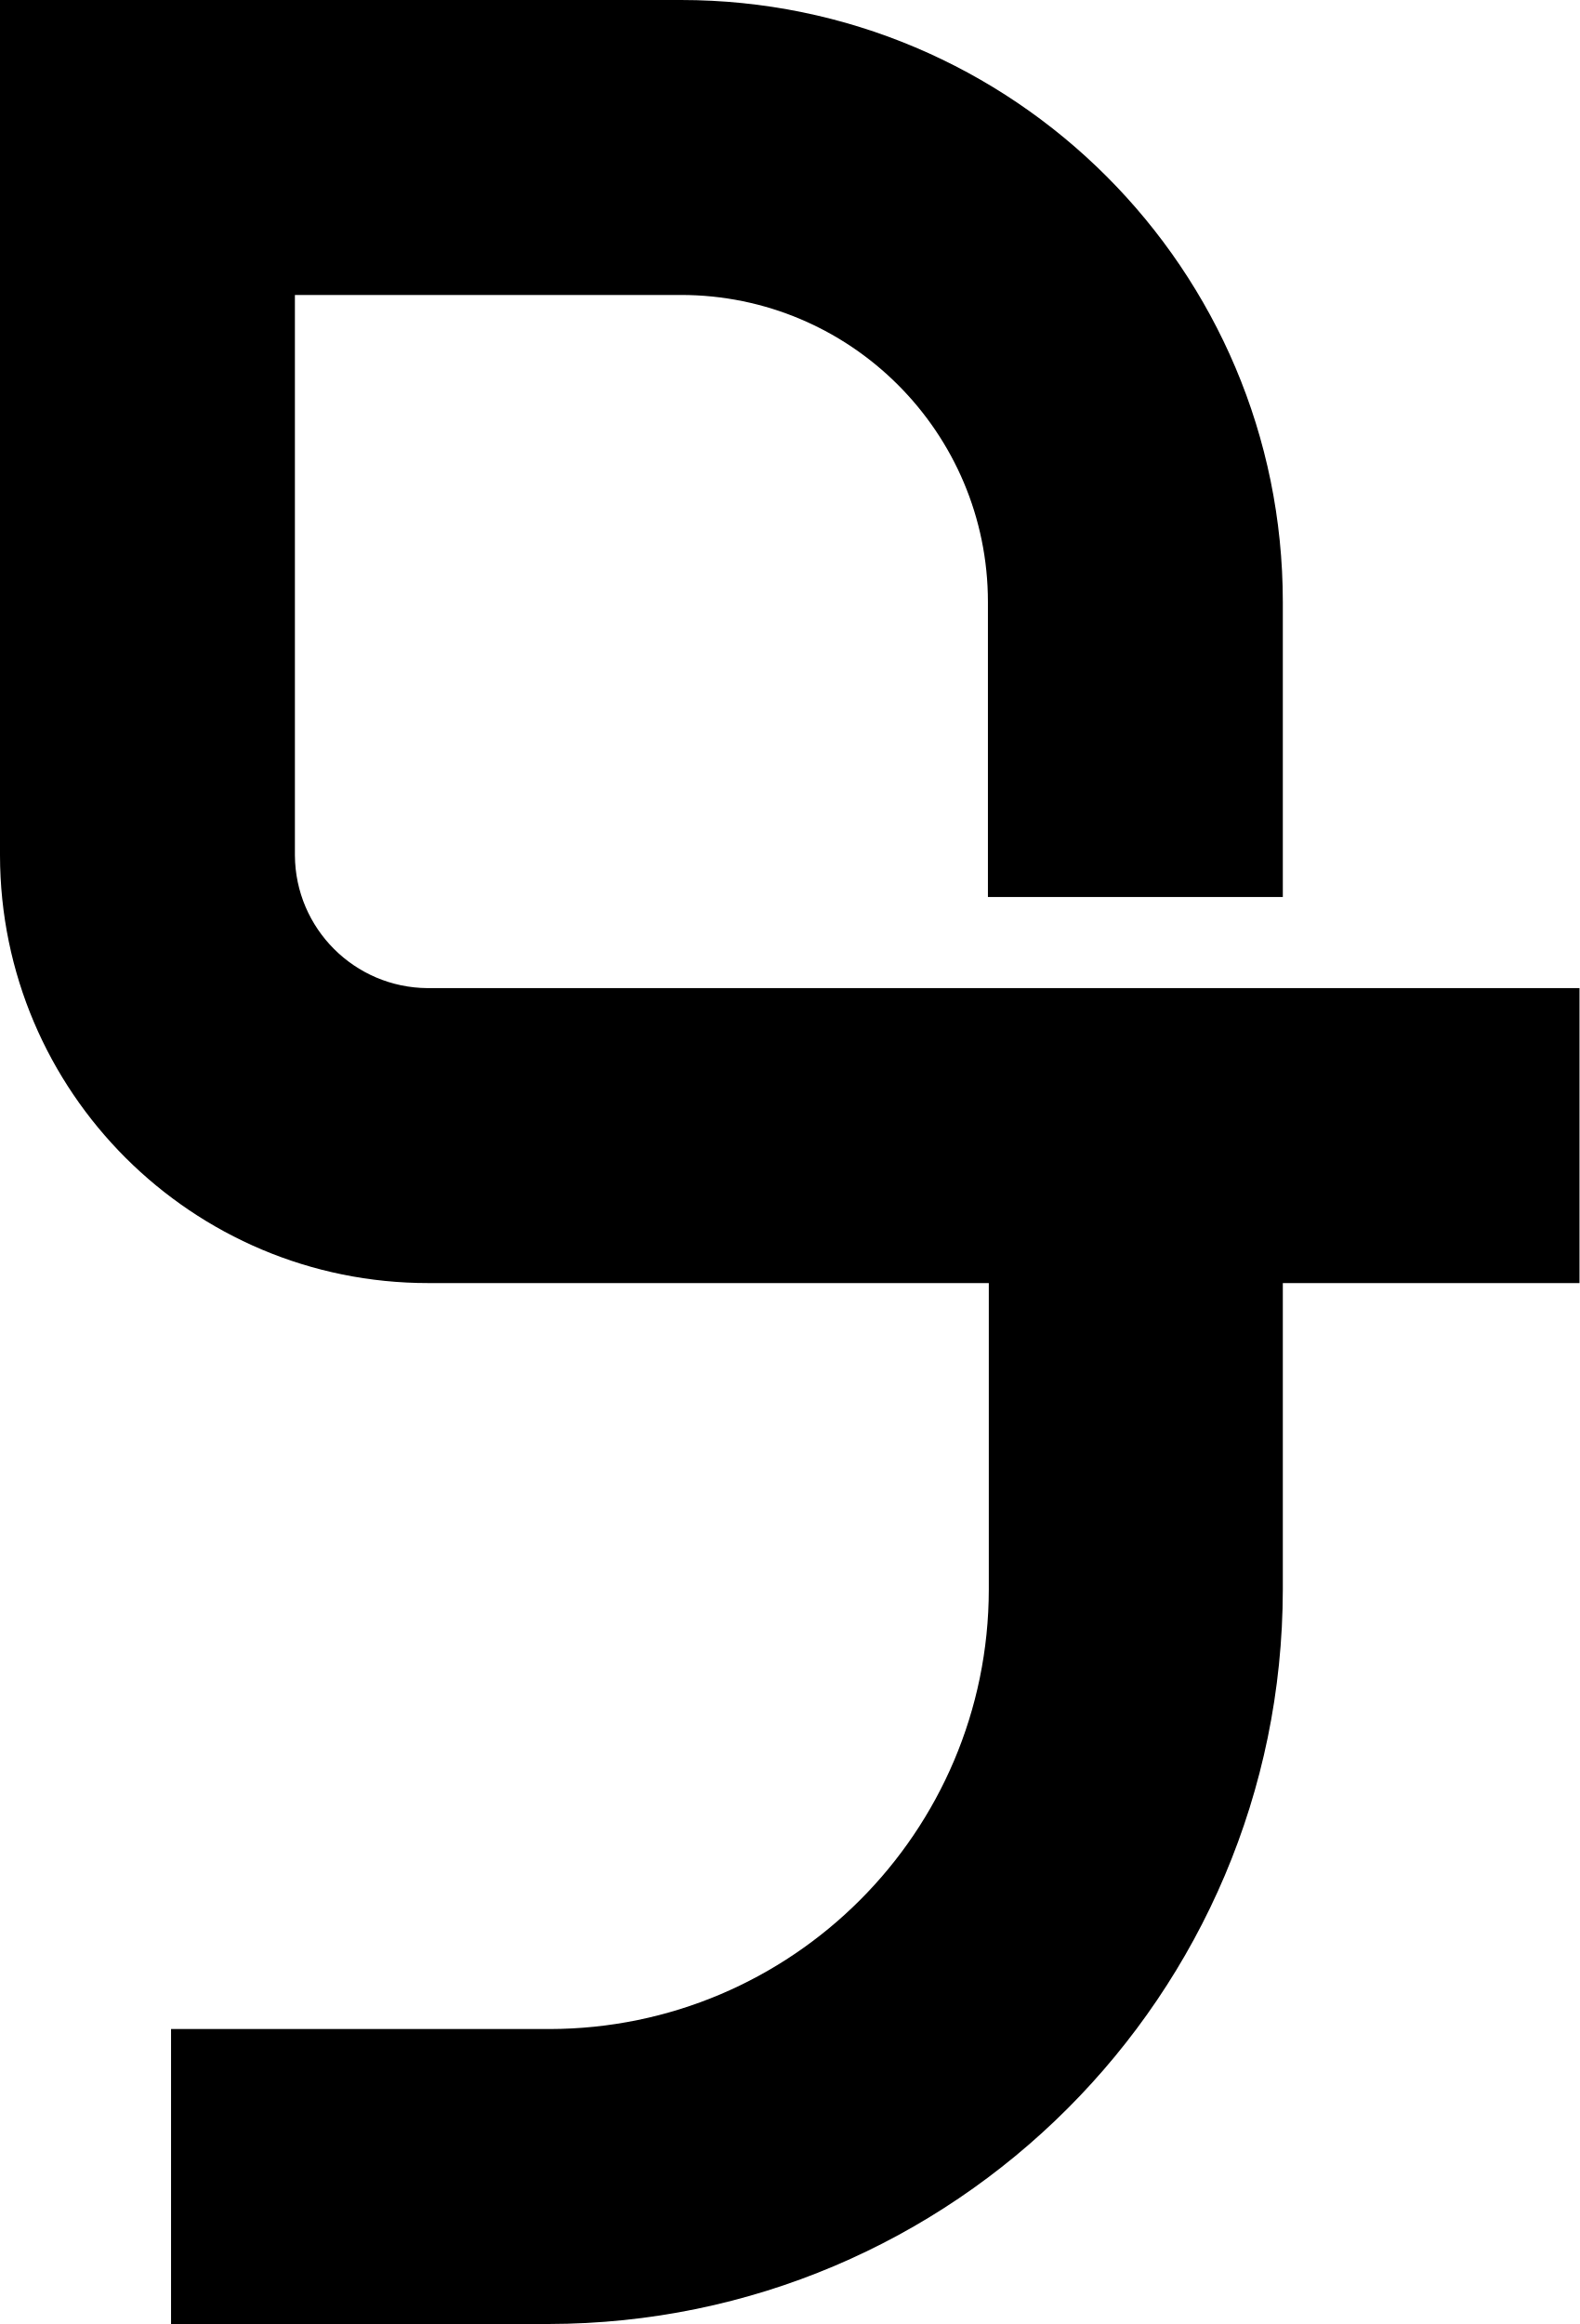
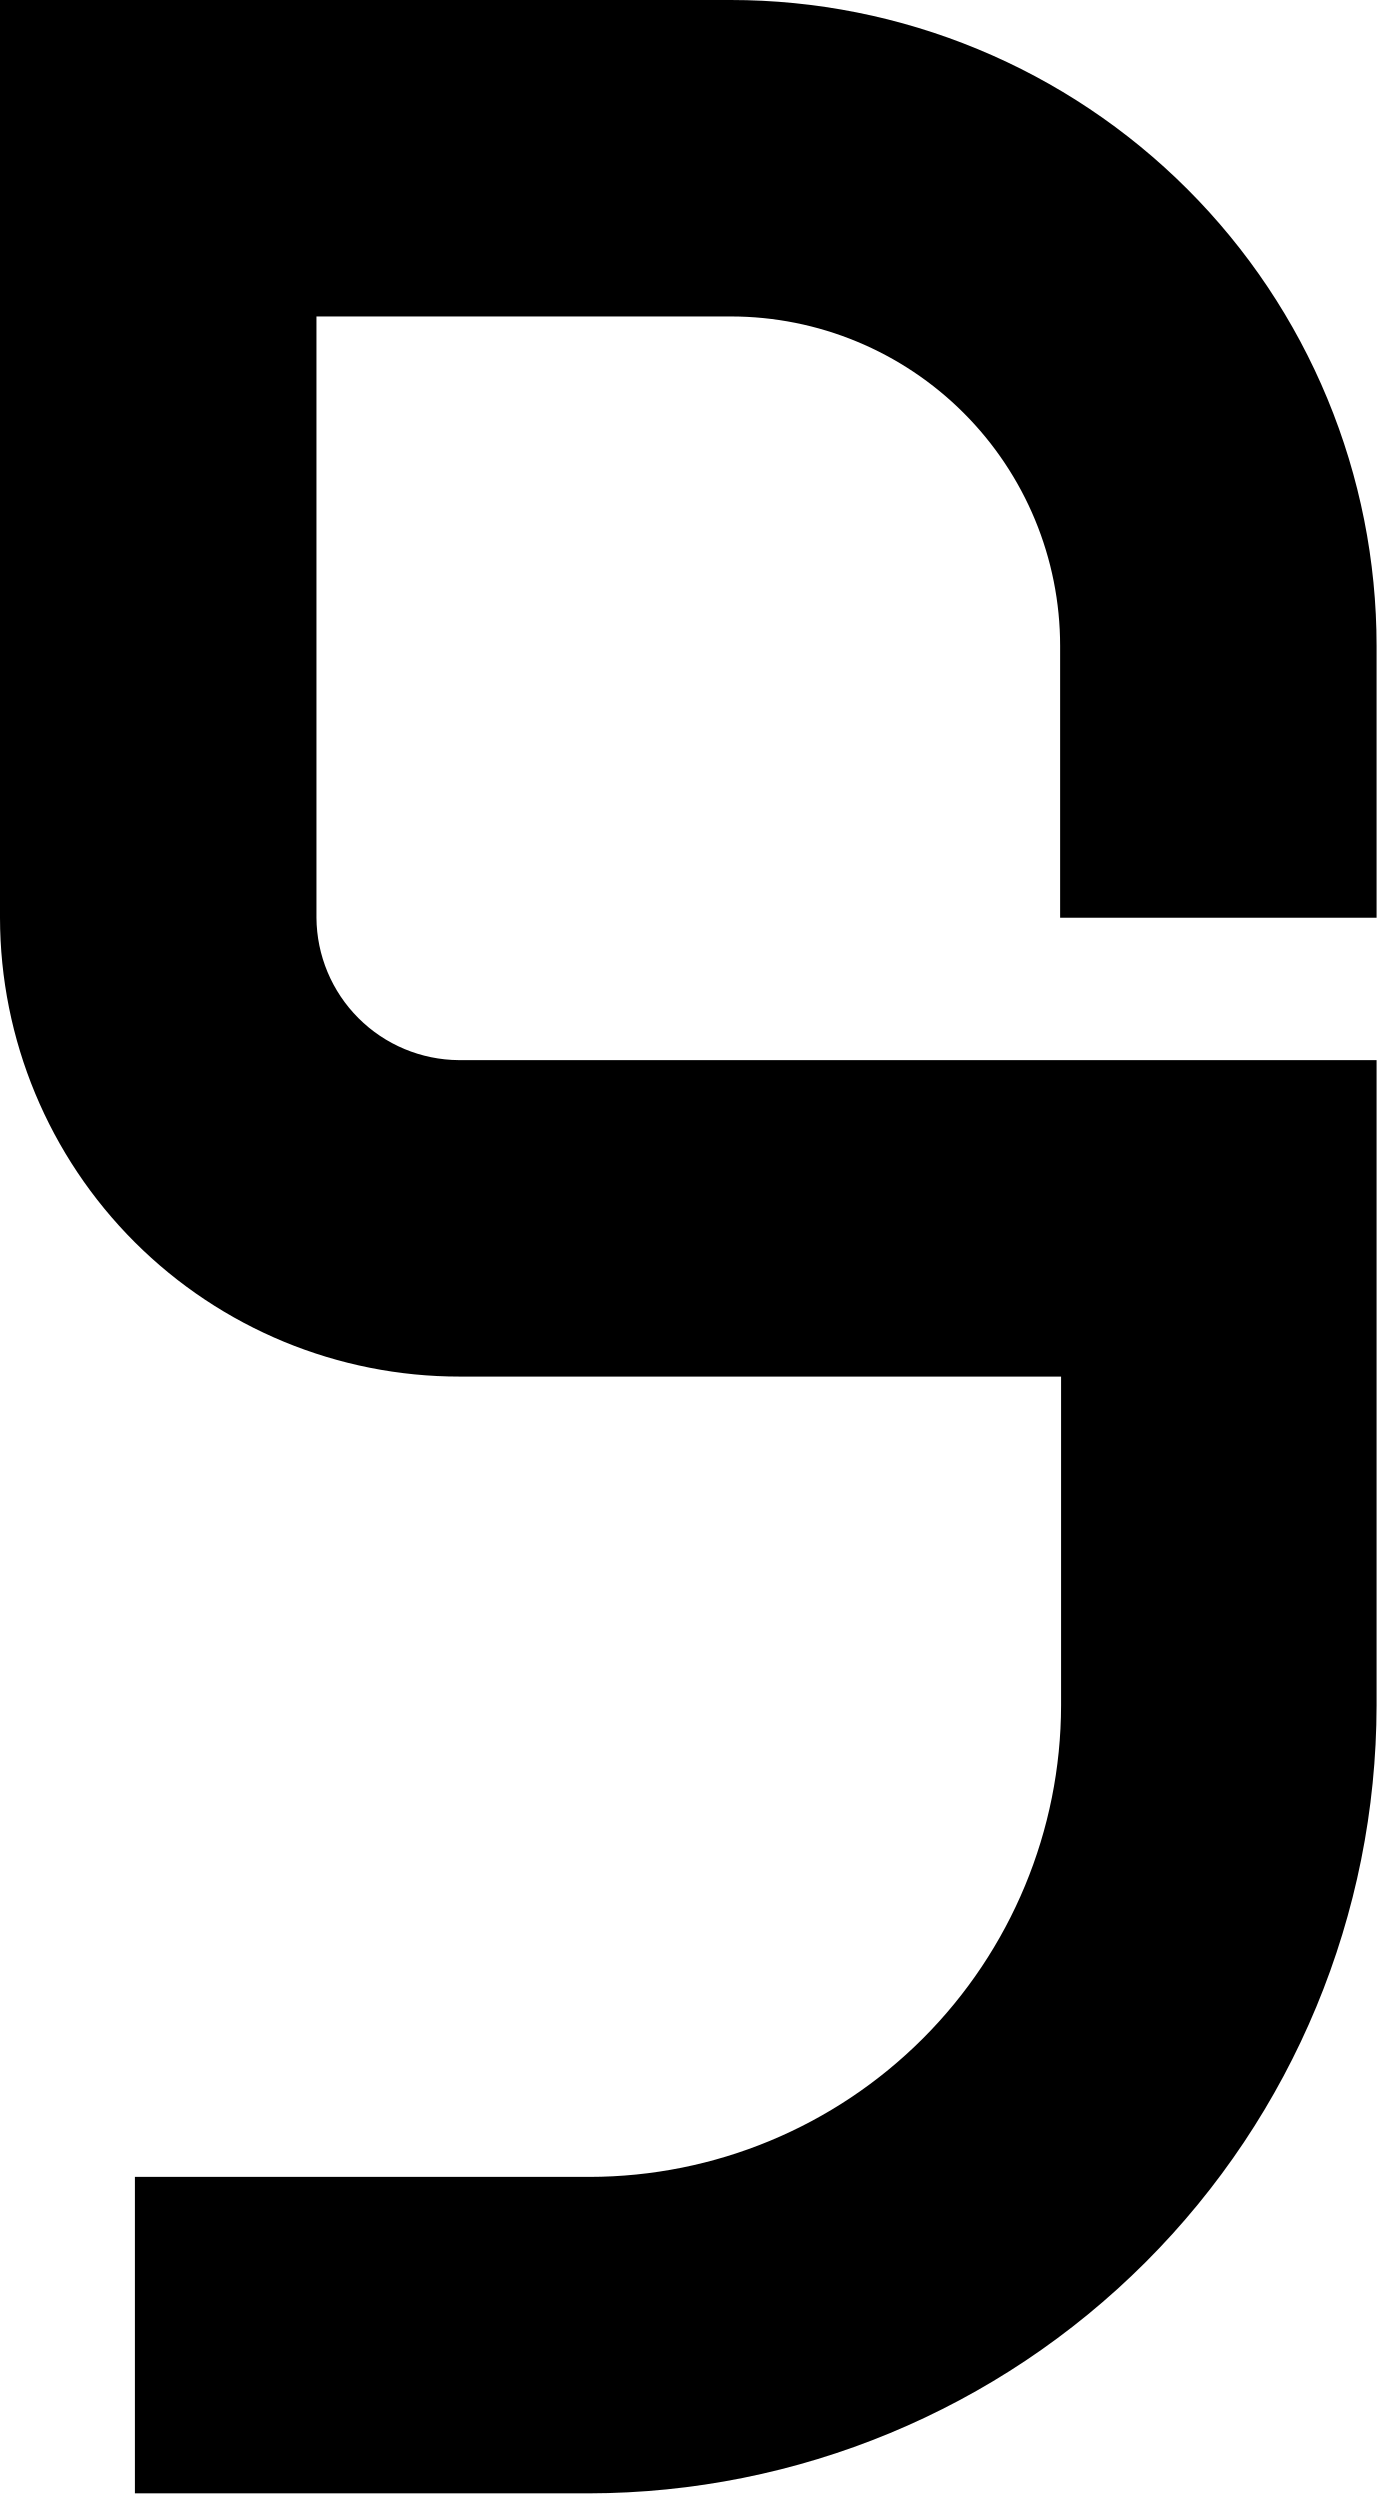
- <svg xmlns="http://www.w3.org/2000/svg" viewBox="0 0 53.56 78.79">
-   <path d="M33.5,33.5h-19A4.53,4.53,0,0,1,10,29V10H23.09A10.41,10.41,0,0,1,33.5,20.41v10h10v-10A20.41,20.41,0,0,0,23.09,  0H0V29A14.52,14.52,0,0,0,14.53,43.5h19V53.89a14.92,14.92,0,0,1-14.9,14.9H5.8l0,10H18.6a24.93,24.93,0,0,0,24.9-24.9V43.5H53.56v-10Z" />
+ <svg xmlns="http://www.w3.org/2000/svg" width="44" height="79" viewBox="0 0 44 79" fill="none">
+   <path d="M33.5 33.5H14.5C13.309 33.492 12.169 33.016 11.327 32.173C10.485 31.331 10.008 30.191 10 29V10H23.09C25.851 10 28.499 11.097 30.451 13.049C32.403 15.001 33.5 17.649 33.5 20.41V29H43.5V20.41C43.5 17.73 42.972 15.076 41.946 12.599C40.921 10.123 39.417 7.873 37.522 5.978C35.627 4.083 33.377 2.579 30.901 1.554C28.424 0.528 25.77 0 23.09 0L0 0V29C0.005 32.849 1.539 36.539 4.263 39.258C6.988 41.977 10.681 43.503 14.53 43.5H33.53V53.89C33.525 57.84 31.953 61.627 29.16 64.42C26.367 67.213 22.58 68.785 18.63 68.79H4.263V78.79H18.6C25.201 78.782 31.53 76.156 36.198 71.488C40.866 66.82 43.492 60.492 43.5 53.89V43.5V39.5V33.5H33.5Z" fill="black" />
</svg>
